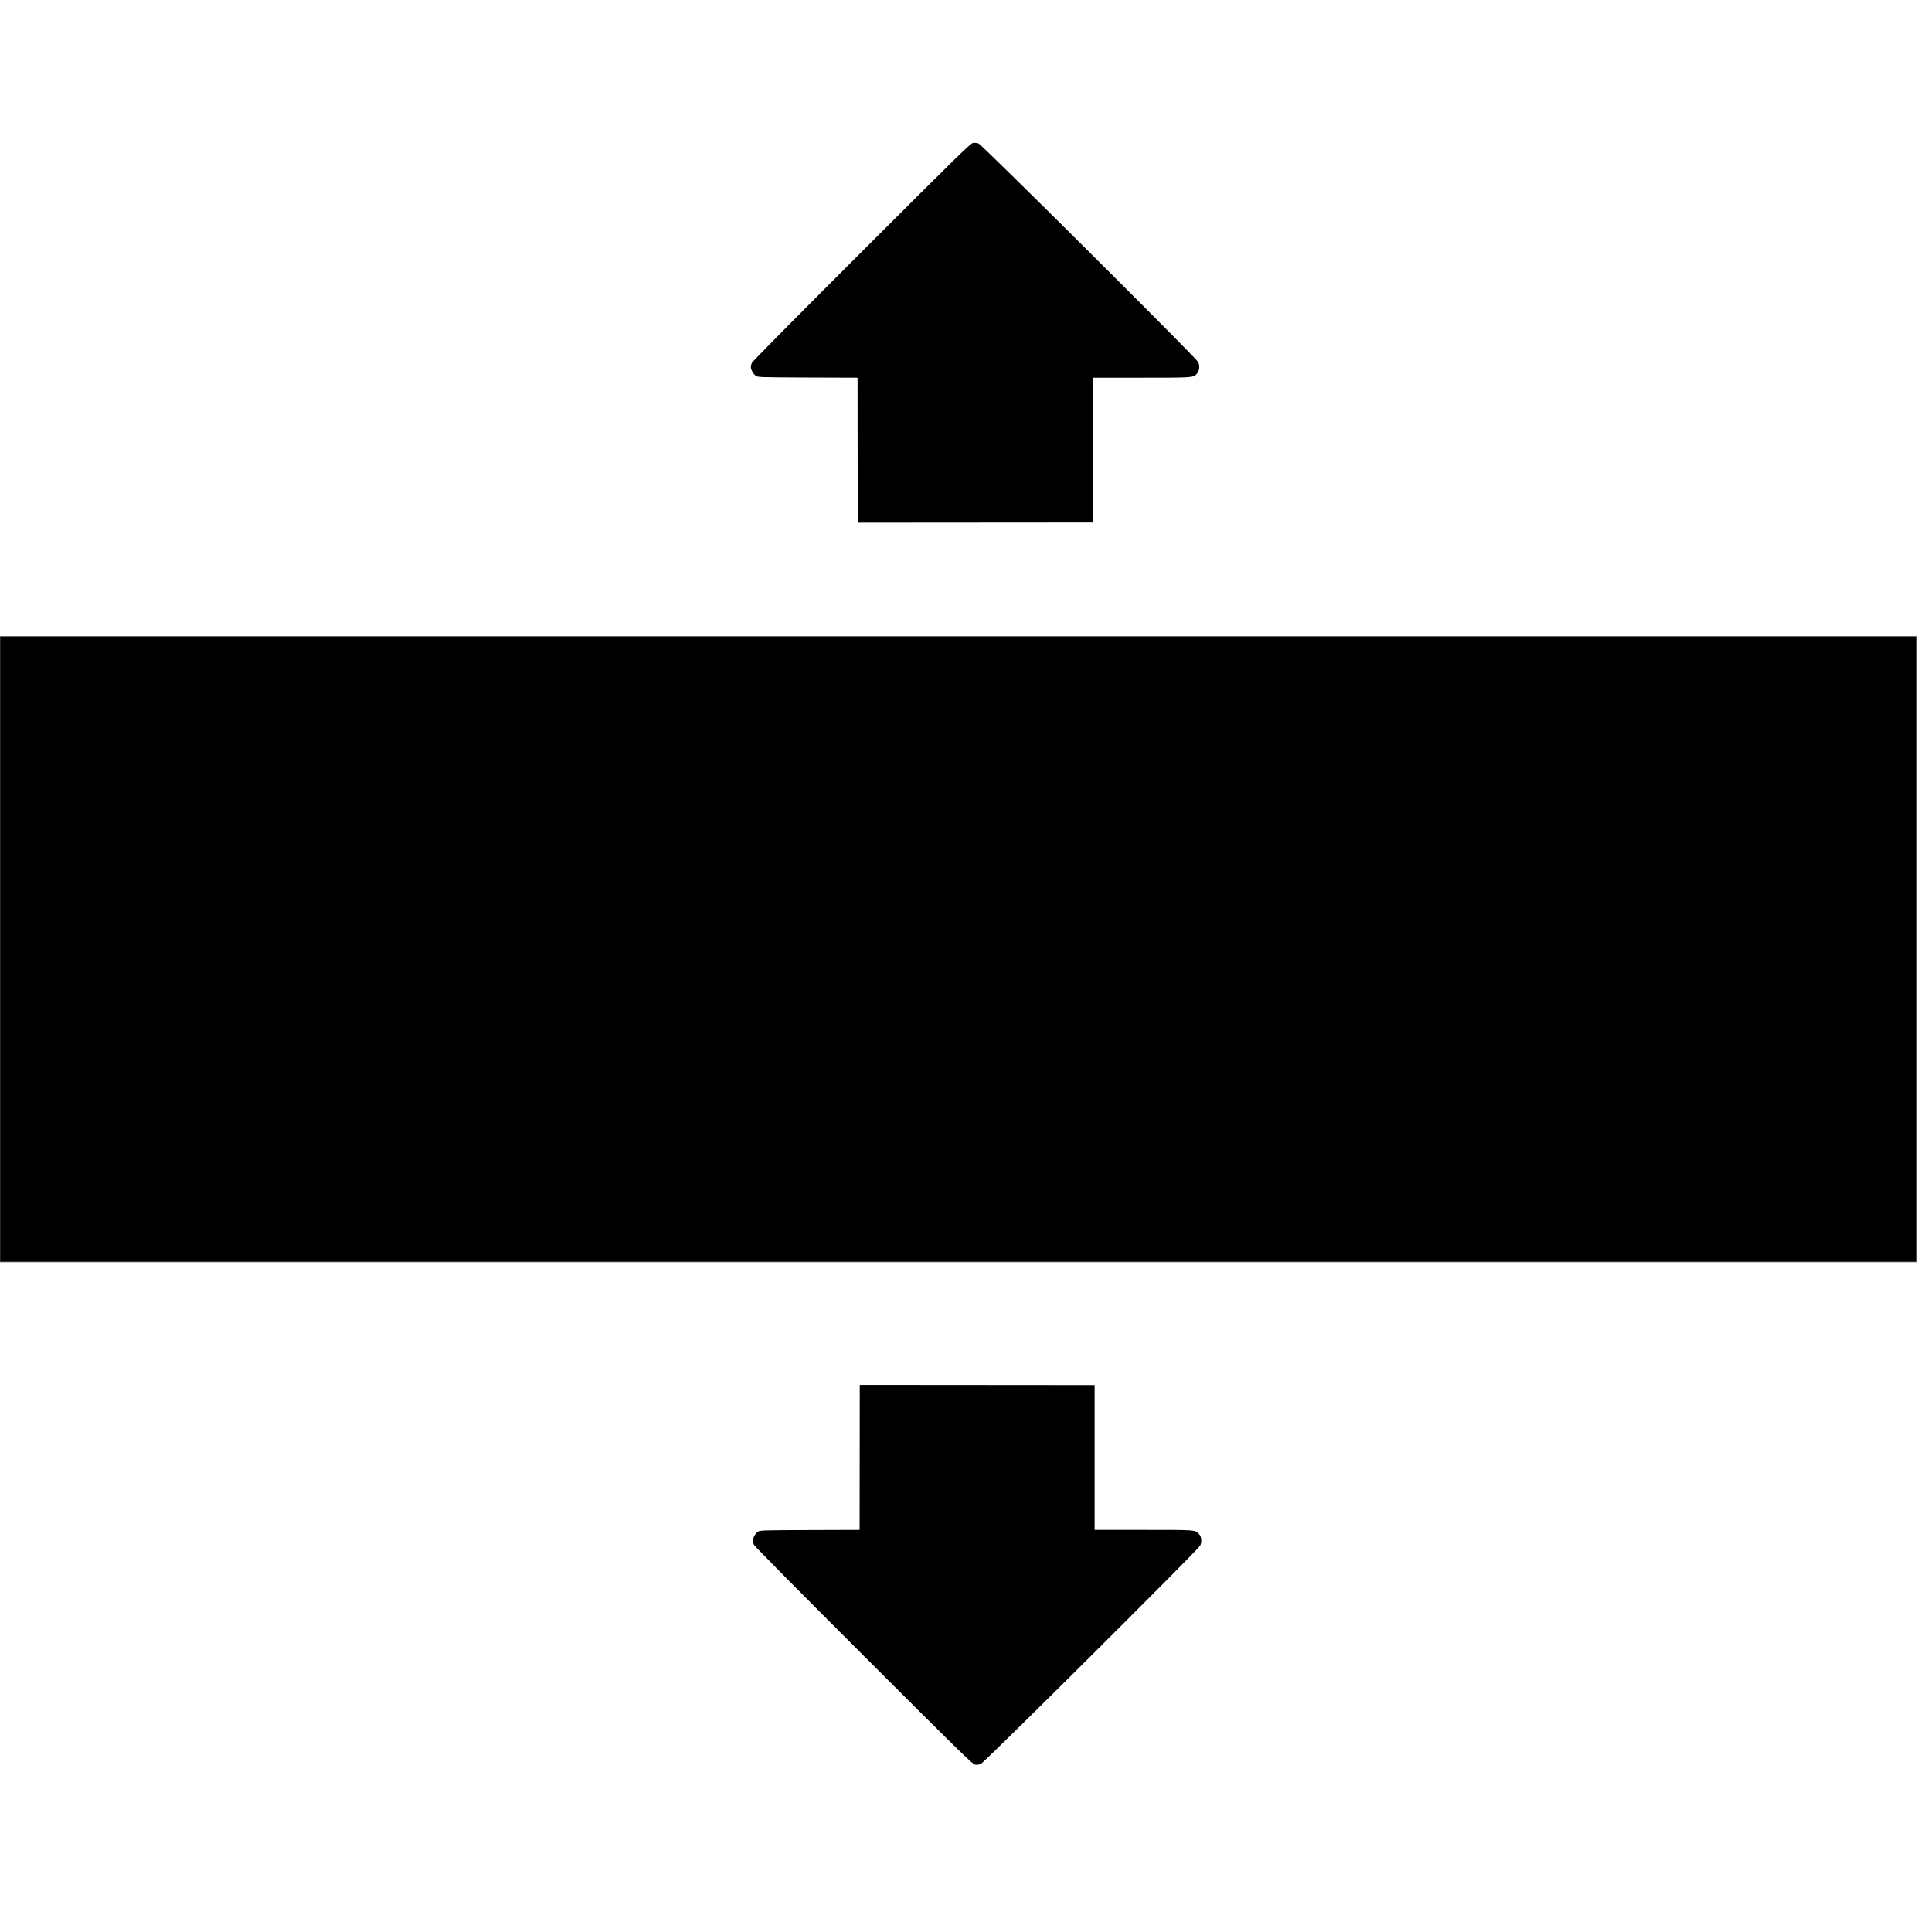
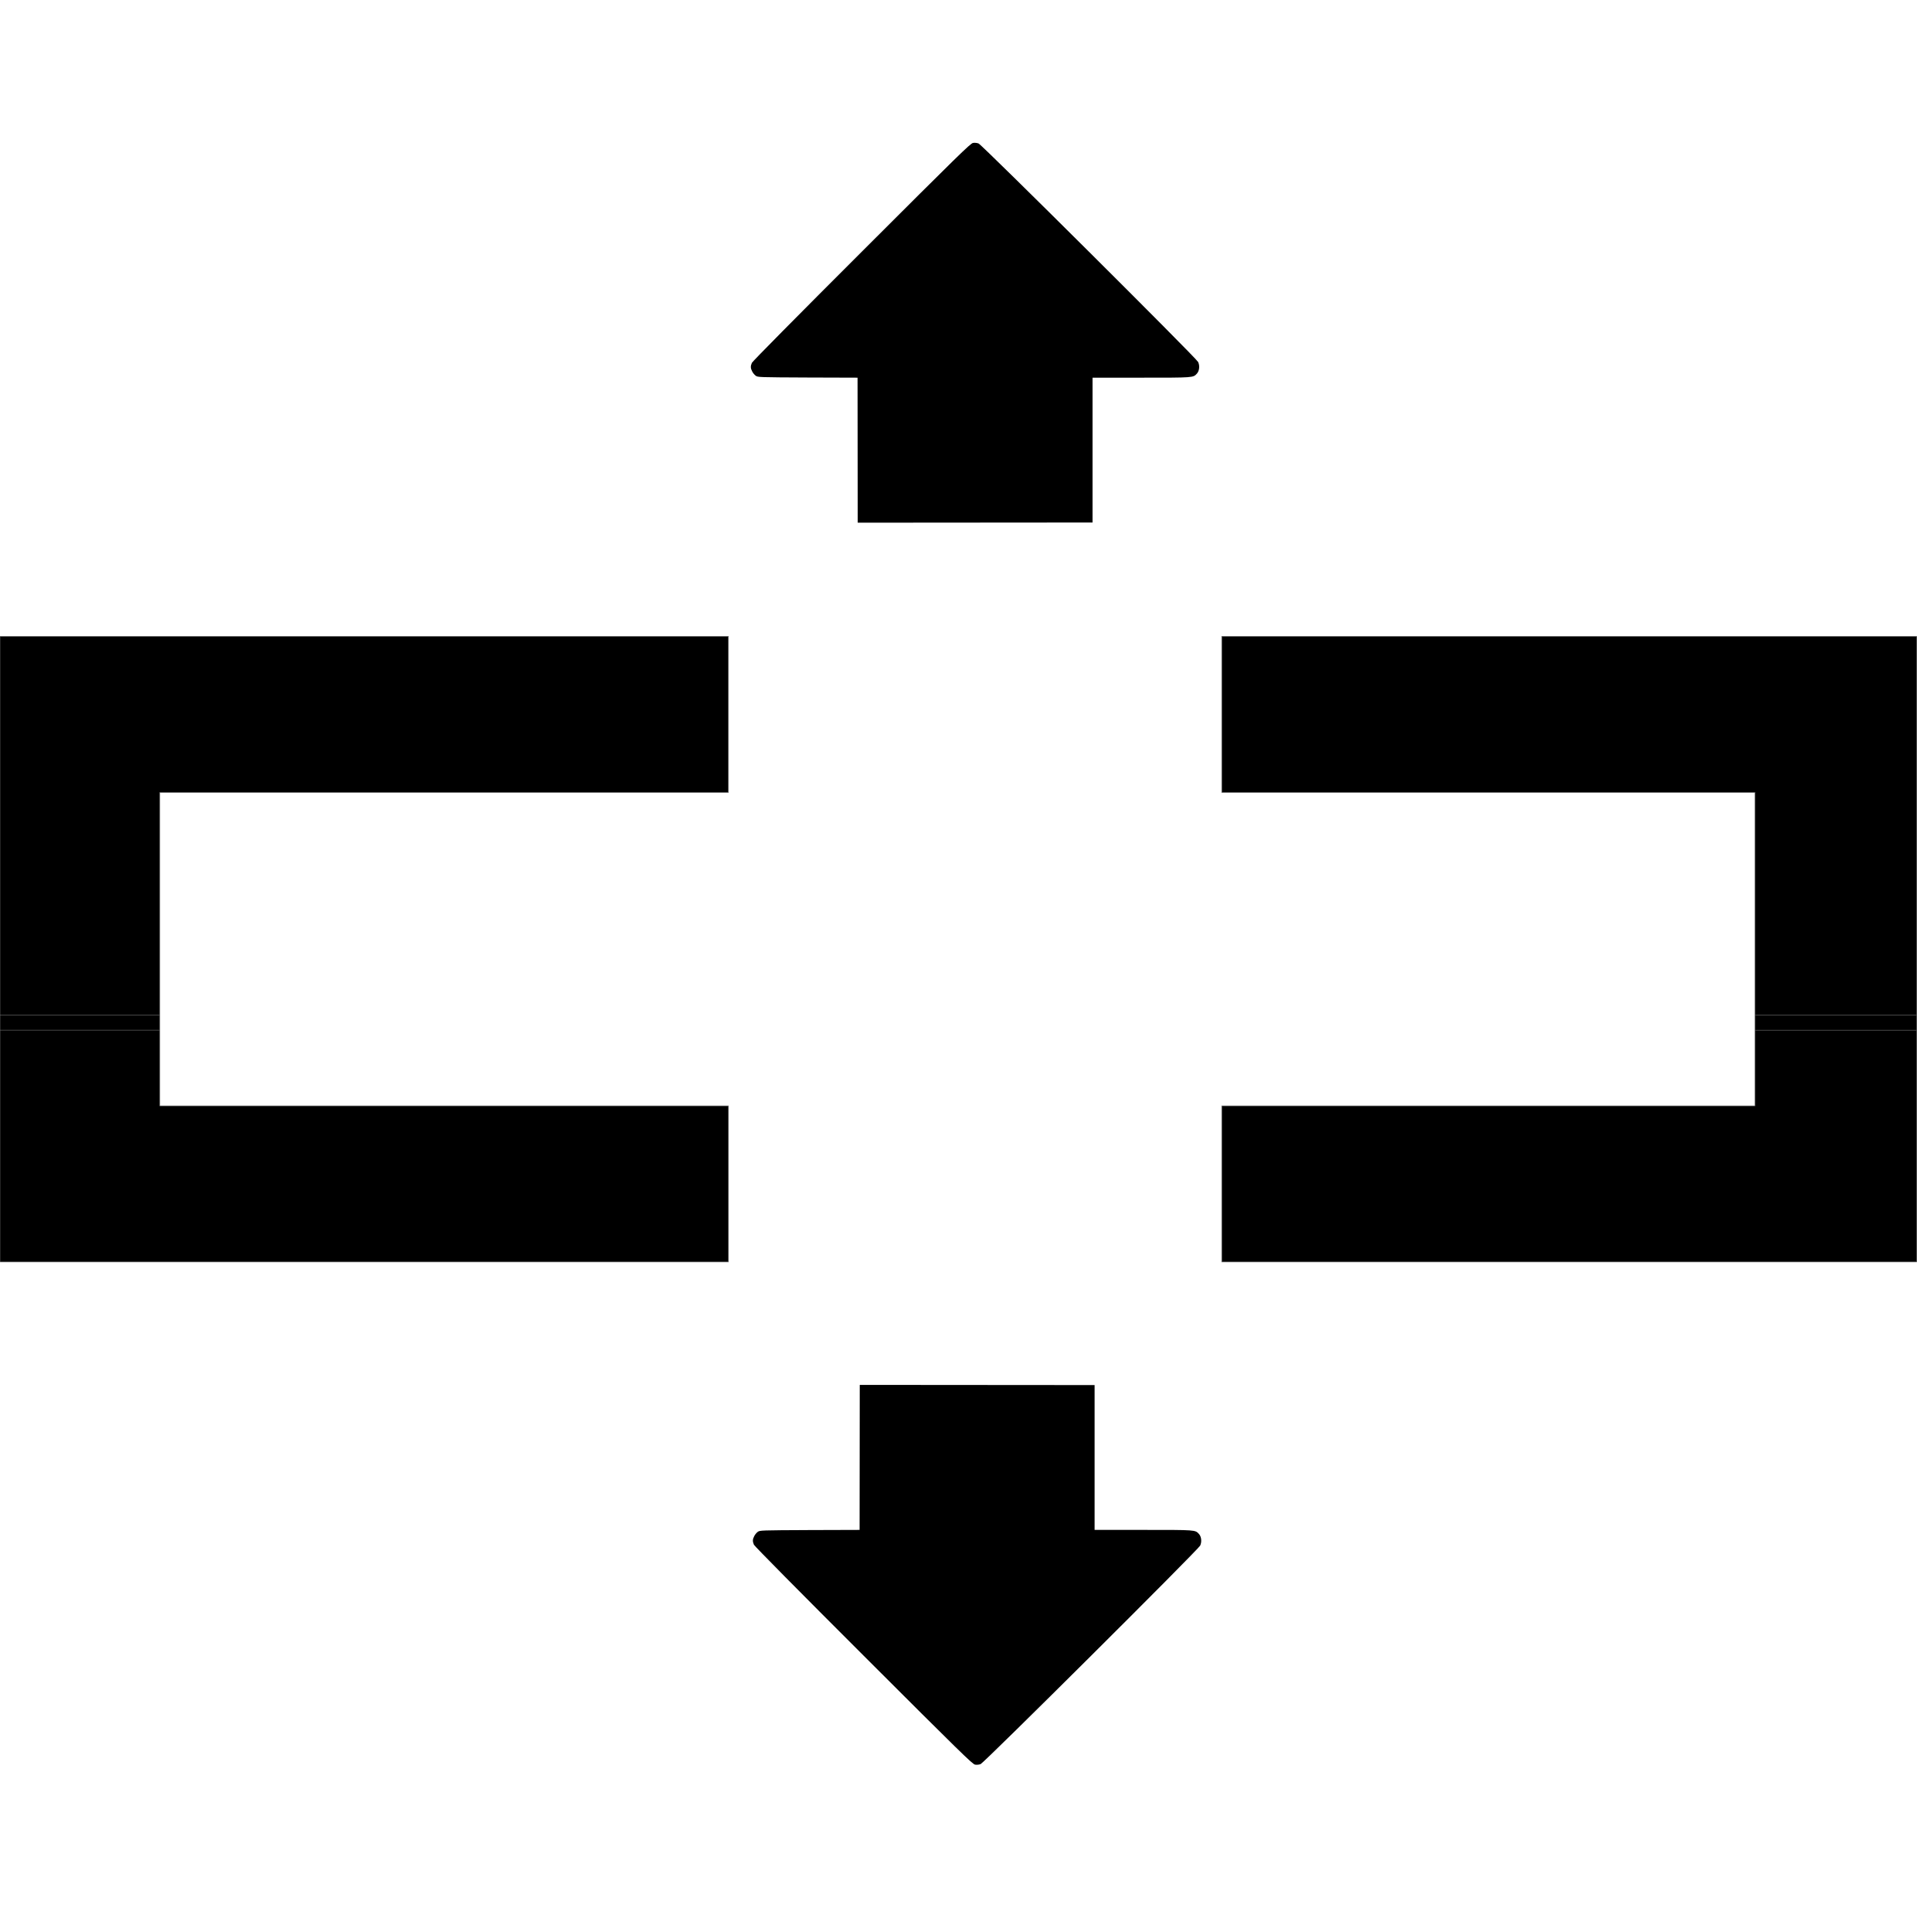
<svg xmlns="http://www.w3.org/2000/svg" xmlns:ns1="http://vectornator.io" height="100%" stroke-miterlimit="10" style="fill-rule:nonzero;clip-rule:evenodd;stroke-linecap:round;stroke-linejoin:round;" version="1.1" viewBox="0 0 919.41 926.54" width="100%" xml:space="preserve">
  <defs />
  <clipPath id="ArtboardFrame">
    <rect height="926.54" width="919.41" x="0" y="0" />
  </clipPath>
  <g clip-path="url(#ArtboardFrame)" id="Sans-titre" ns1:layerName="Sans titre">
-     <path d="M5.68434e-14 305.194L919.4 305.194L919.4 605.194L5.68434e-14 605.194L5.68434e-14 305.194Z" fill="#000000" fill-rule="nonzero" opacity="1" stroke="#656565" stroke-linecap="butt" stroke-linejoin="miter" stroke-width="0.269" />
-     <path d="M360.792 178.138C361.123 178.838 361.897 179.759 362.449 180.164C363.481 180.937 363.886 180.937 387.423 181.048L411.329 181.122L411.403 250.668L524.045 250.581L524.045 278.366L524.045 181.122L547.435 181.122C572.704 181.122 572.262 181.158 574.104 179.169C575.283 177.88 575.54 175.412 574.693 173.607C573.736 171.618 471.113 69.511 469.382 68.811C468.571 68.516 467.577 68.406 466.693 68.553C465.44 68.811 459.952 74.152 413.245 120.822C382.561 151.469 360.939 173.313 360.644 174.012C359.944 175.596 359.981 176.628 360.792 178.138Z" fill="#000000" fill-rule="nonzero" opacity="1" stroke="none" ns1:layerName="path" />
-     <path d="M361.774 736.688C362.105 735.989 362.879 735.068 363.431 734.662C364.463 733.889 364.868 733.889 388.406 733.778L412.312 733.705L412.385 664.158L525.027 664.245L525.027 636.46L525.027 733.705L548.417 733.705C573.686 733.705 573.244 733.668 575.086 735.657C576.265 736.946 576.523 739.414 575.675 741.219C574.718 743.208 472.095 845.315 470.364 846.015C469.553 846.31 468.559 846.42 467.675 846.273C466.422 846.015 460.934 840.674 414.227 794.004C383.543 763.357 361.921 741.514 361.626 740.814C360.927 739.23 360.963 738.199 361.774 736.688Z" fill="#000000" fill-rule="nonzero" opacity="1" stroke="none" ns1:layerName="path" />
+     <path d="M360.792 178.138C361.123 178.838 361.897 179.759 362.449 180.164C363.481 180.937 363.886 180.937 387.423 181.048L411.329 181.122L411.403 250.668L524.045 250.581L524.045 181.122L547.435 181.122C572.704 181.122 572.262 181.158 574.104 179.169C575.283 177.88 575.54 175.412 574.693 173.607C573.736 171.618 471.113 69.511 469.382 68.811C468.571 68.516 467.577 68.406 466.693 68.553C465.44 68.811 459.952 74.152 413.245 120.822C382.561 151.469 360.939 173.313 360.644 174.012C359.944 175.596 359.981 176.628 360.792 178.138Z" fill="#000000" fill-rule="nonzero" opacity="1" stroke="none" ns1:layerName="path" />
+     <path d="M0 305.188L0 494.062L76.656 494.062L76.656 380.031L349.375 380.031L349.375 305.188L0 305.188ZM586.031 305.188L586.031 380.031L841.75 380.031L841.75 494.094L919.406 494.094L919.406 305.188L586.031 305.188ZM0 486.781L0 605.188L349.406 605.188L349.406 530.375L76.656 530.375L76.656 486.781L0 486.781ZM841.75 486.781L841.75 530.375L586.031 530.375L586.031 605.188L919.406 605.188L919.406 486.781L841.75 486.781Z" fill="#000000" fill-rule="nonzero" opacity="1" stroke="#656565" stroke-linecap="butt" stroke-linejoin="miter" stroke-width="0.269" />
+     <path d="M361.774 736.688C362.105 735.989 362.879 735.068 363.431 734.662C364.463 733.889 364.868 733.889 388.406 733.778L412.312 733.705L412.385 664.158L525.027 664.245L525.027 733.705L548.417 733.705C573.686 733.705 573.244 733.668 575.086 735.657C576.265 736.946 576.523 739.414 575.675 741.219C574.718 743.208 472.095 845.315 470.364 846.015C469.553 846.31 468.559 846.42 467.675 846.273C466.422 846.015 460.934 840.674 414.227 794.004C383.543 763.357 361.921 741.514 361.626 740.814C360.927 739.23 360.963 738.199 361.774 736.688Z" fill="#000000" fill-rule="nonzero" opacity="1" stroke="none" ns1:layerName="path" />
  </g>
</svg>
